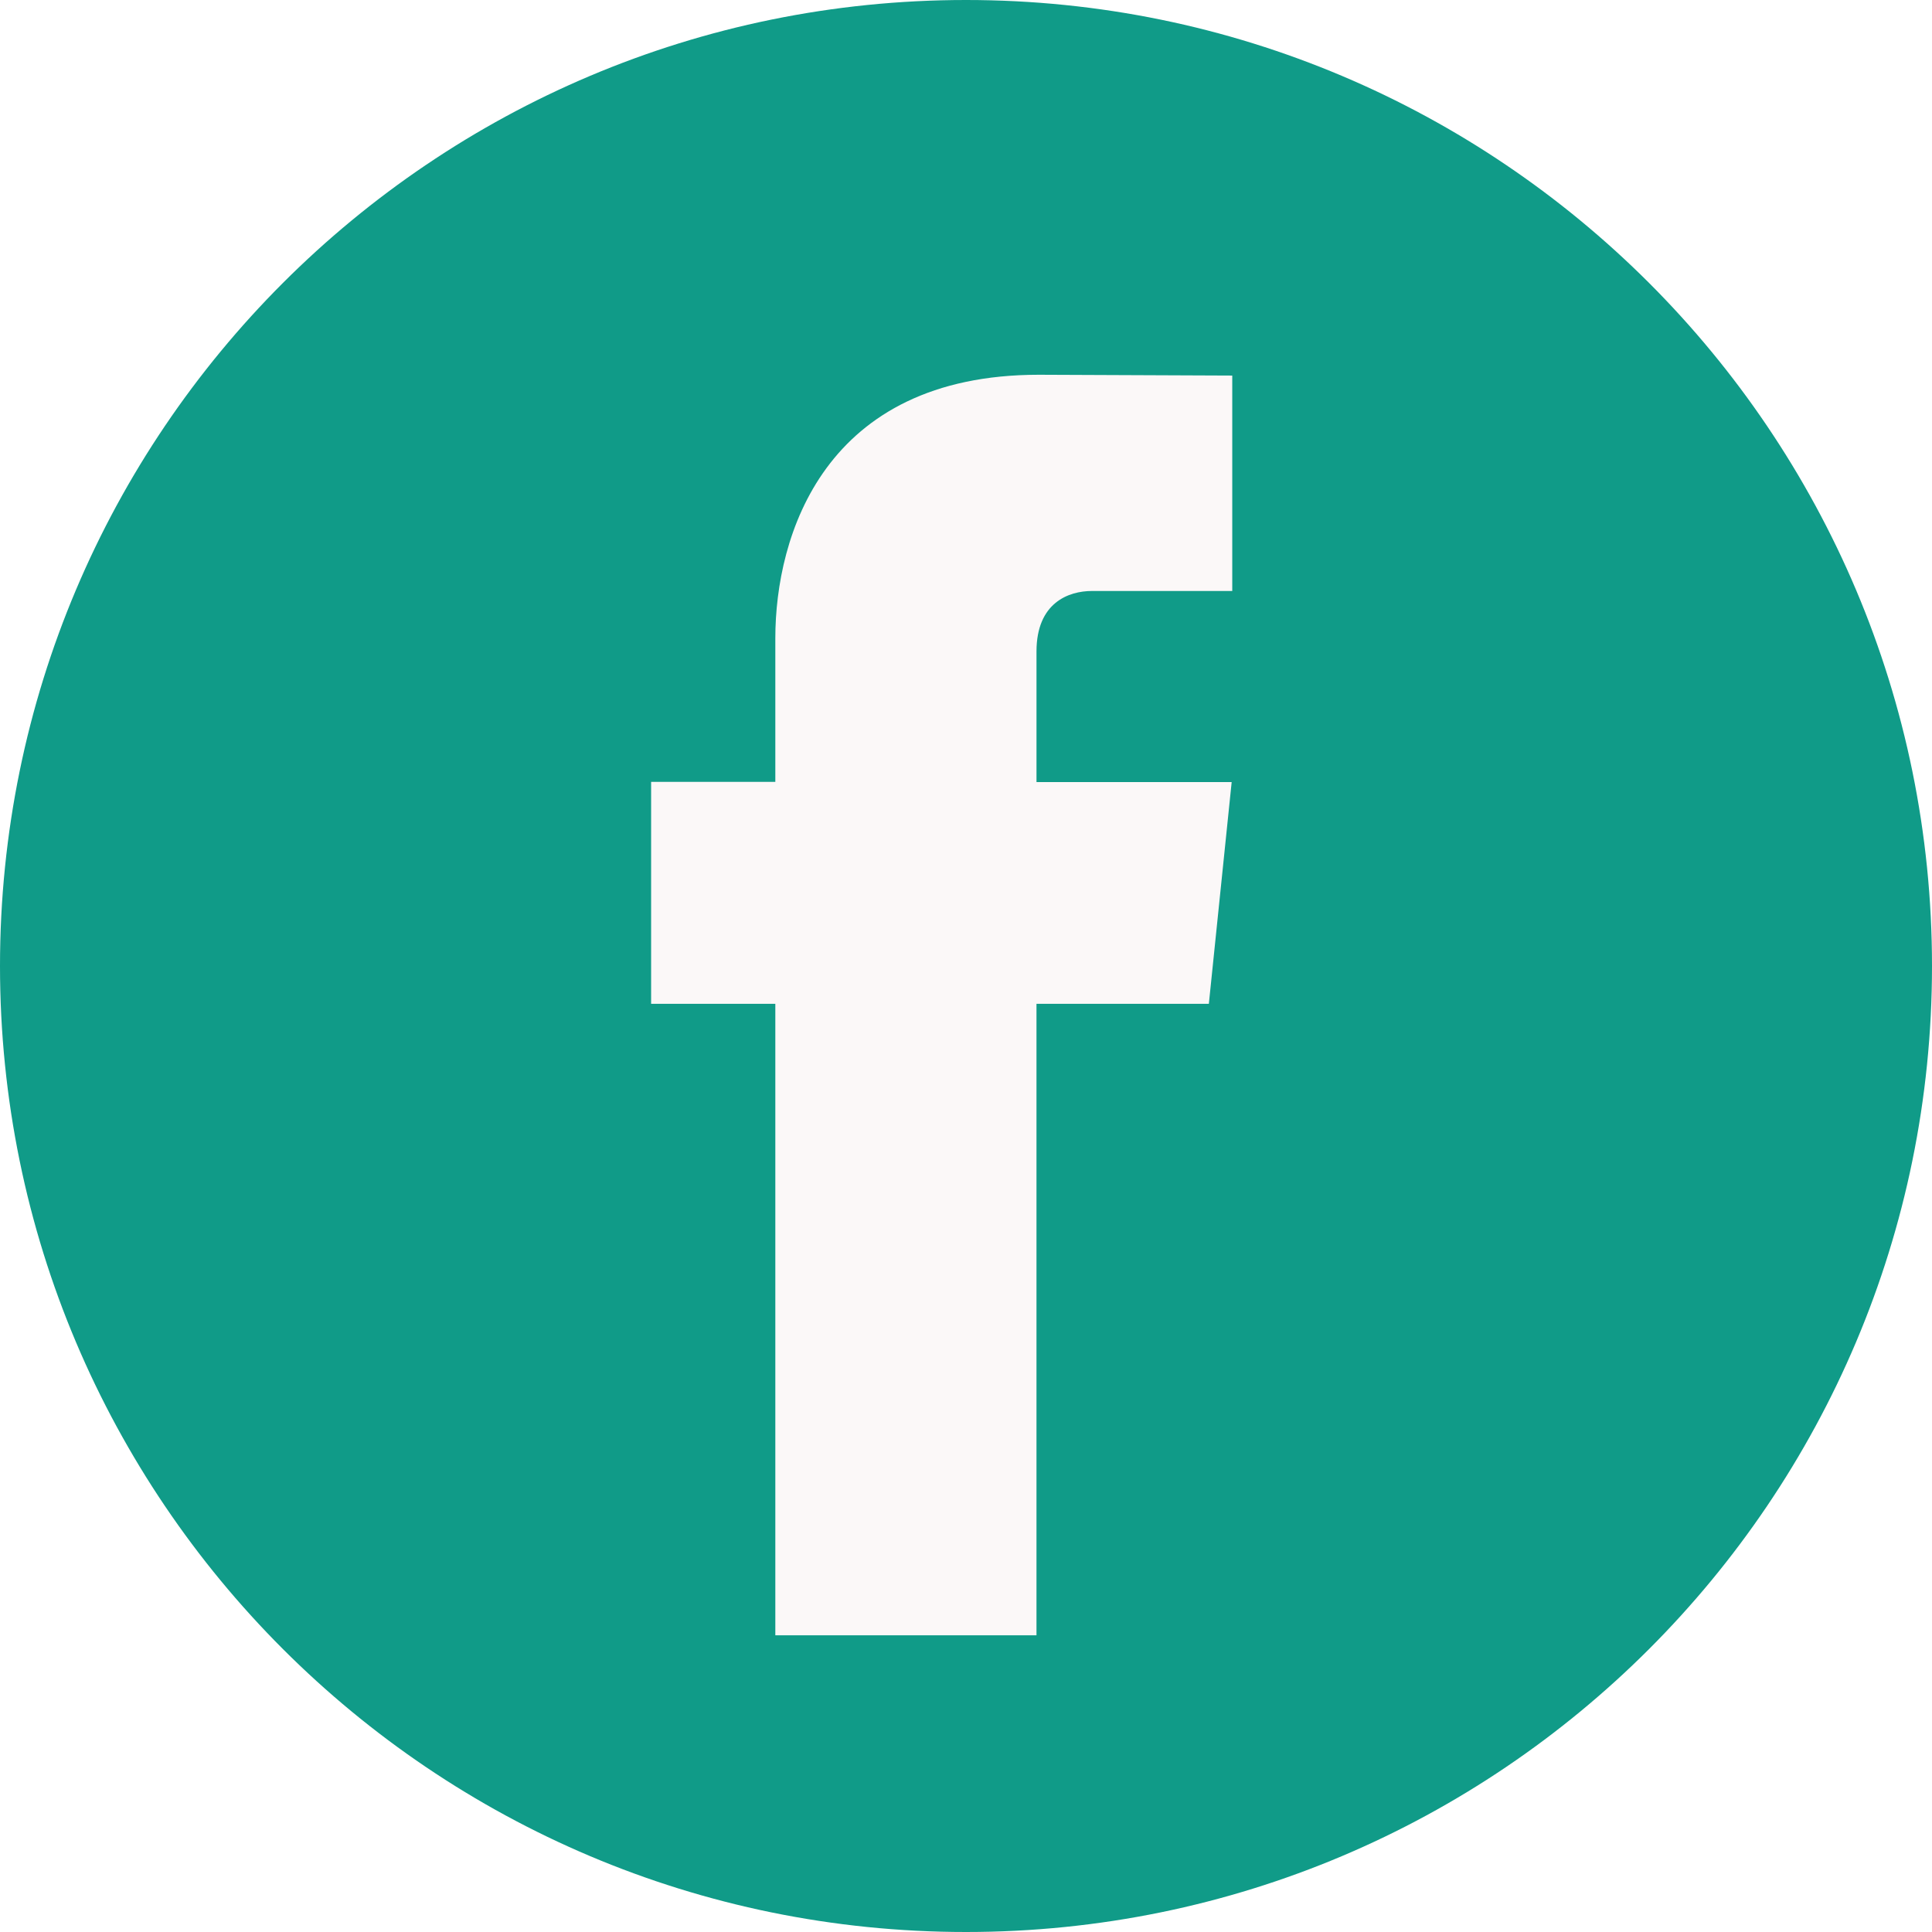
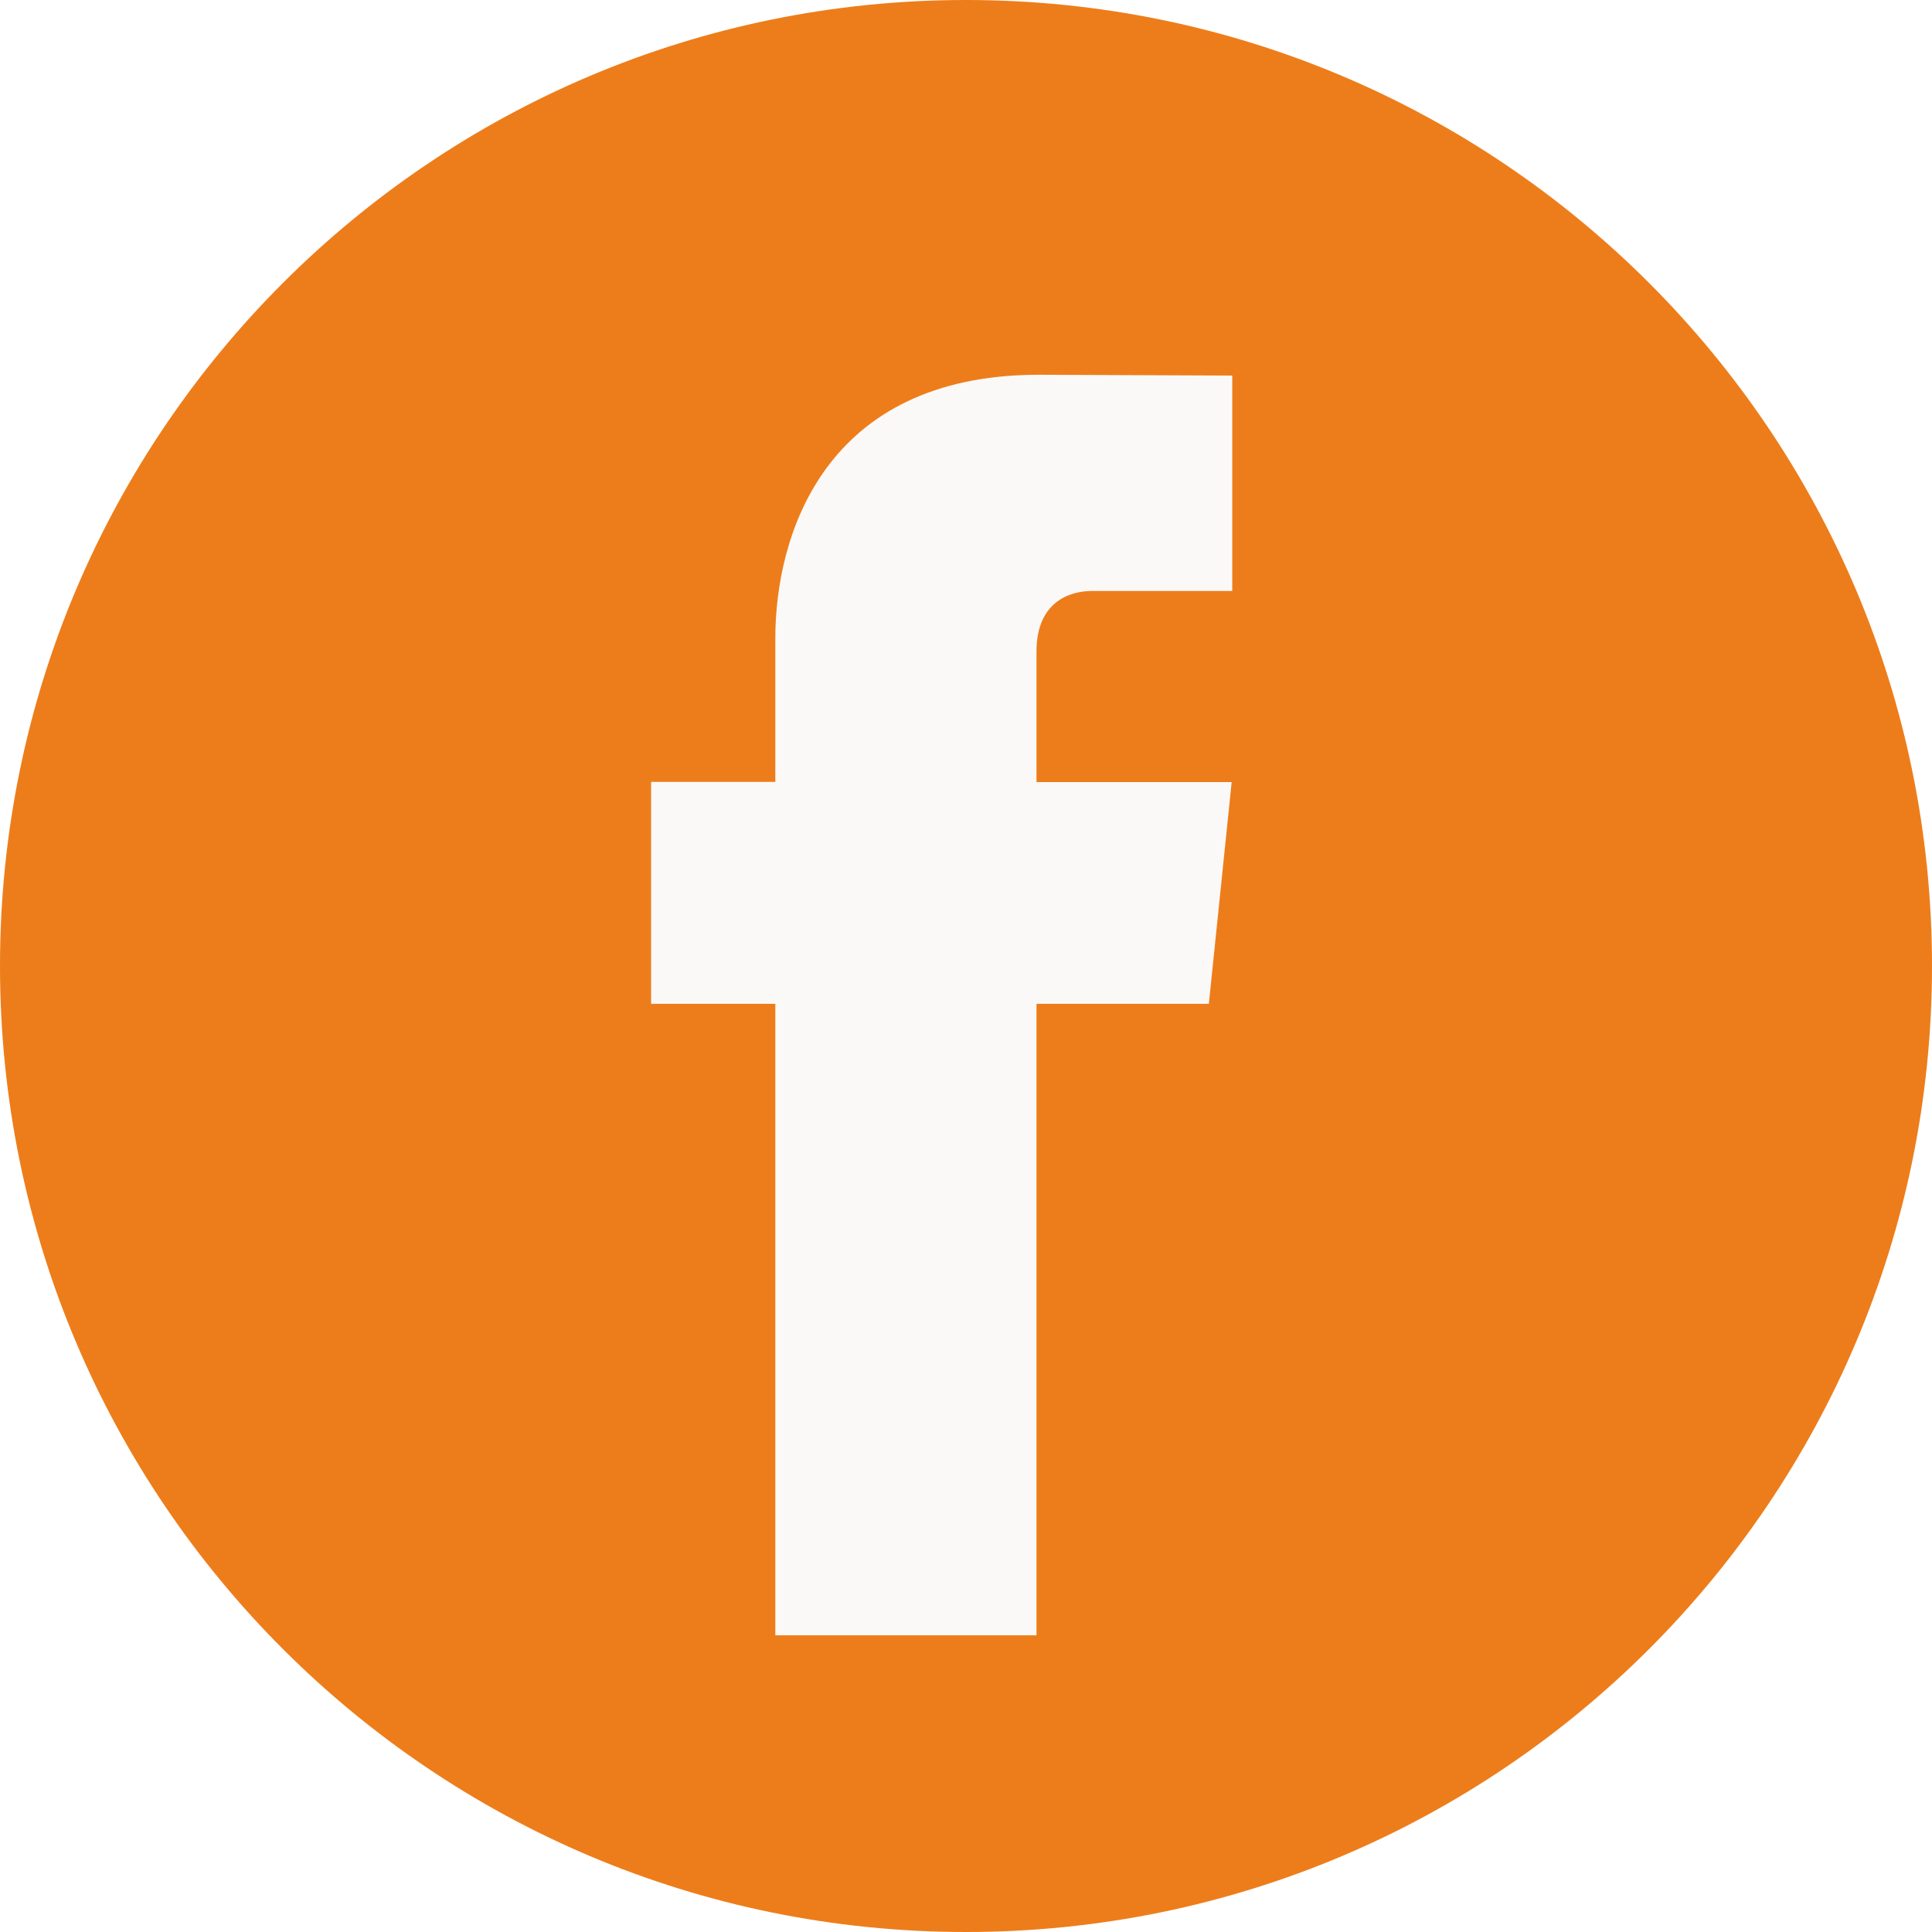
<svg xmlns="http://www.w3.org/2000/svg" version="1.1" id="Capa_1" x="0px" y="0px" viewBox="0 0 112.196 112.196" style="enable-background:new 0 0 112.196 112.196;" xml:space="preserve" width="512px" height="512px" class="">
  <g>
    <g>
-       <circle style="fill:#109B88" cx="56.098" cy="56.098" r="56.098" data-original="#3B5998" class="active-path" data-old_color="#3B5998" />
+       <circle style="fill:#ed7d1a" cx="56.098" cy="56.098" r="56.098" data-original="#3B5998" class="active-path" data-old_color="#3B5998" />
      <path style="fill:#FBF8F8" d="M70.201,58.294h-10.01v36.672H45.025V58.294h-7.213V45.406h7.213v-8.34   c0-5.964,2.833-15.303,15.301-15.303L71.56,21.81v12.51h-8.151c-1.337,0-3.217,0.668-3.217,3.513v7.585h11.334L70.201,58.294z" data-original="#FFFFFF" class="" data-old_color="#F8F5F5" />
    </g>
  </g>
</svg>
